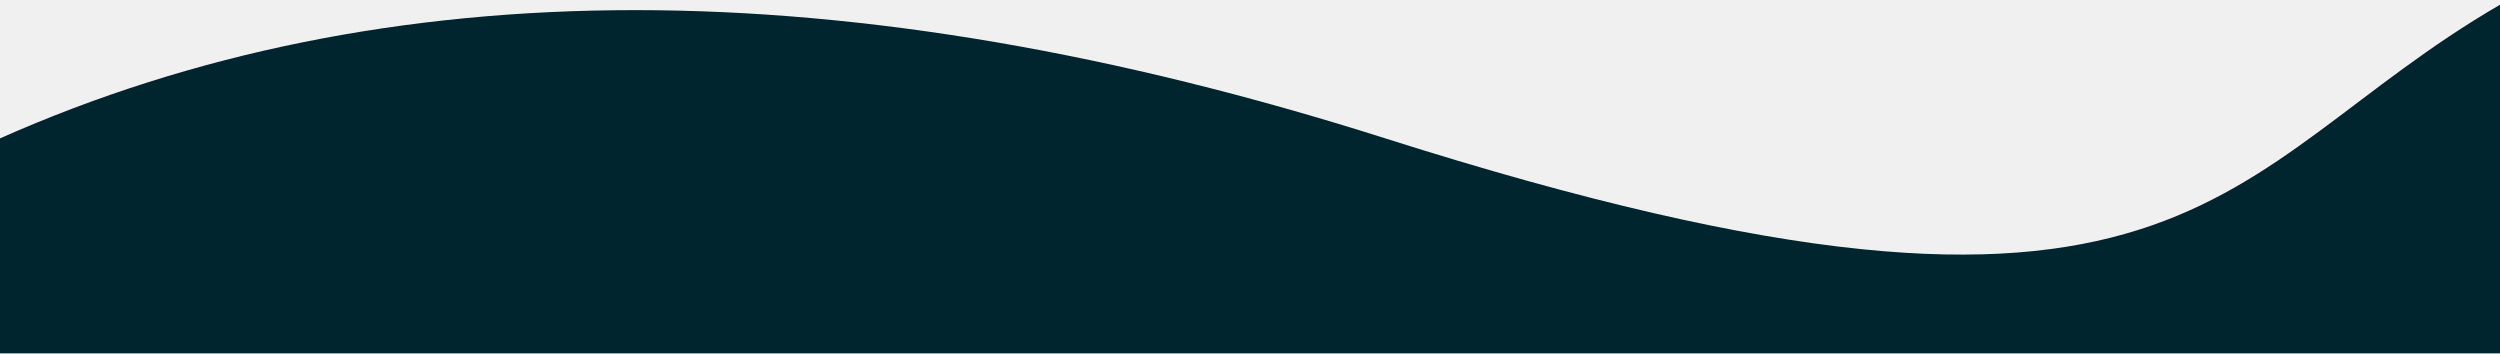
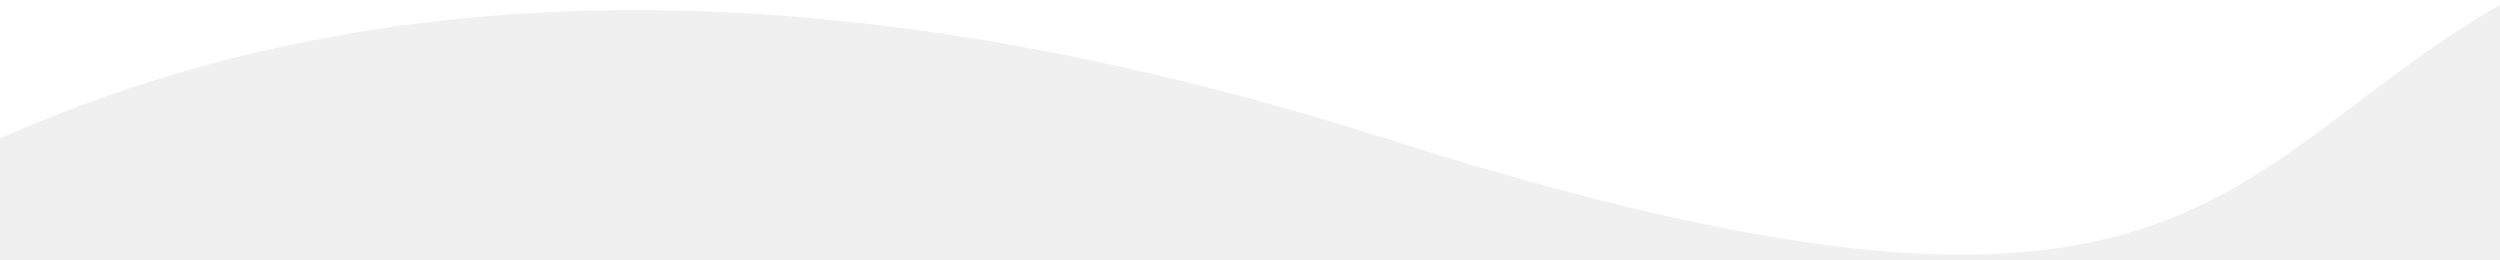
- <svg xmlns="http://www.w3.org/2000/svg" xmlns:xlink="http://www.w3.org/1999/xlink" width="375" height="53">
-   <defs>
-     <path id="a" d="M0 0h375v53H0z" />
-   </defs>
-   <g fill="none" fill-rule="evenodd">
-     <mask id="b" fill="#fff">
-       <use xlink:href="#a" />
-     </mask>
-     <g mask="url(#b)" fill="#00252E">
-       <path d="M0 20.756c57.764-25.65 127.028-25.65 207.792 0C328.938 59.229 332.12 25.58 375.022.696 403.624-15.893 429.283 263.876 452 840H0V20.756z" />
-     </g>
-   </g>
+ <svg xmlns="http://www.w3.org/2000/svg" width="375" height="39" viewBox="0 0 375 39" fill="none">
+   <path fill-rule="evenodd" clip-rule="evenodd" d="M207.792 20.756C127.028 -4.894 57.764 -4.894 0 20.756V0H375V0.709C366.694 5.528 359.877 10.676 353.403 15.565C326.454 35.915 305.456 51.772 207.792 20.756Z" fill="white" />
</svg>
